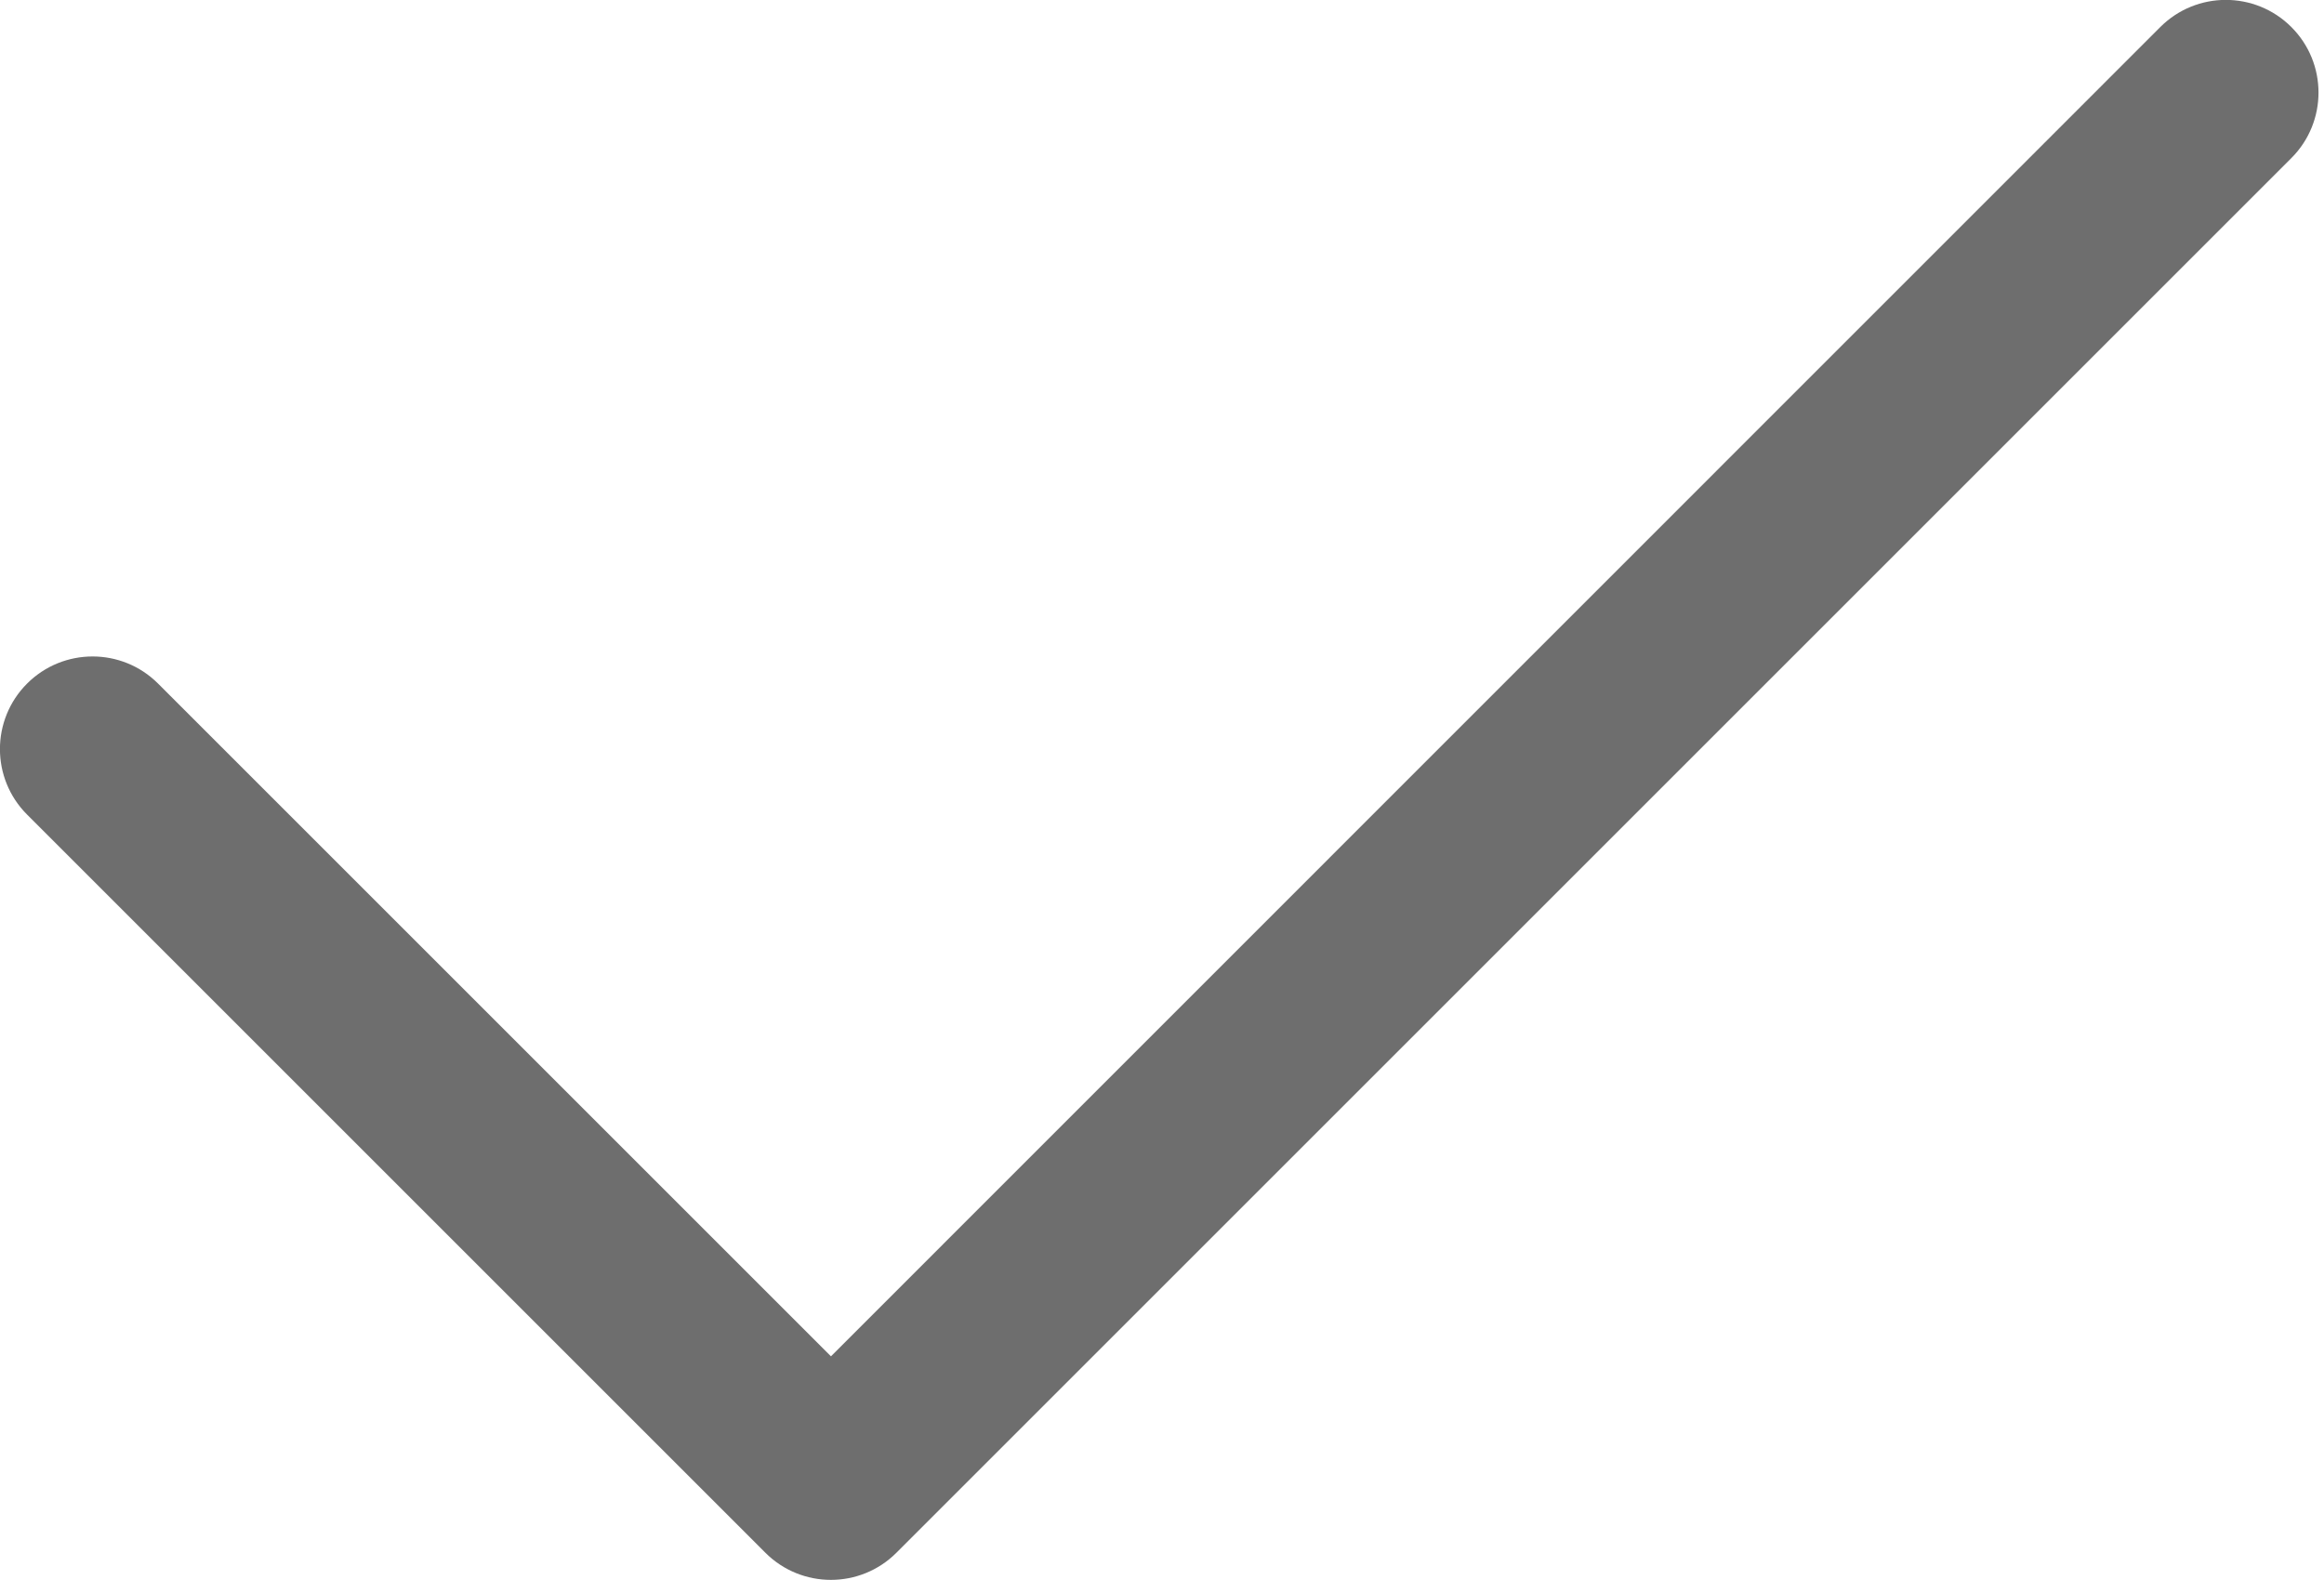
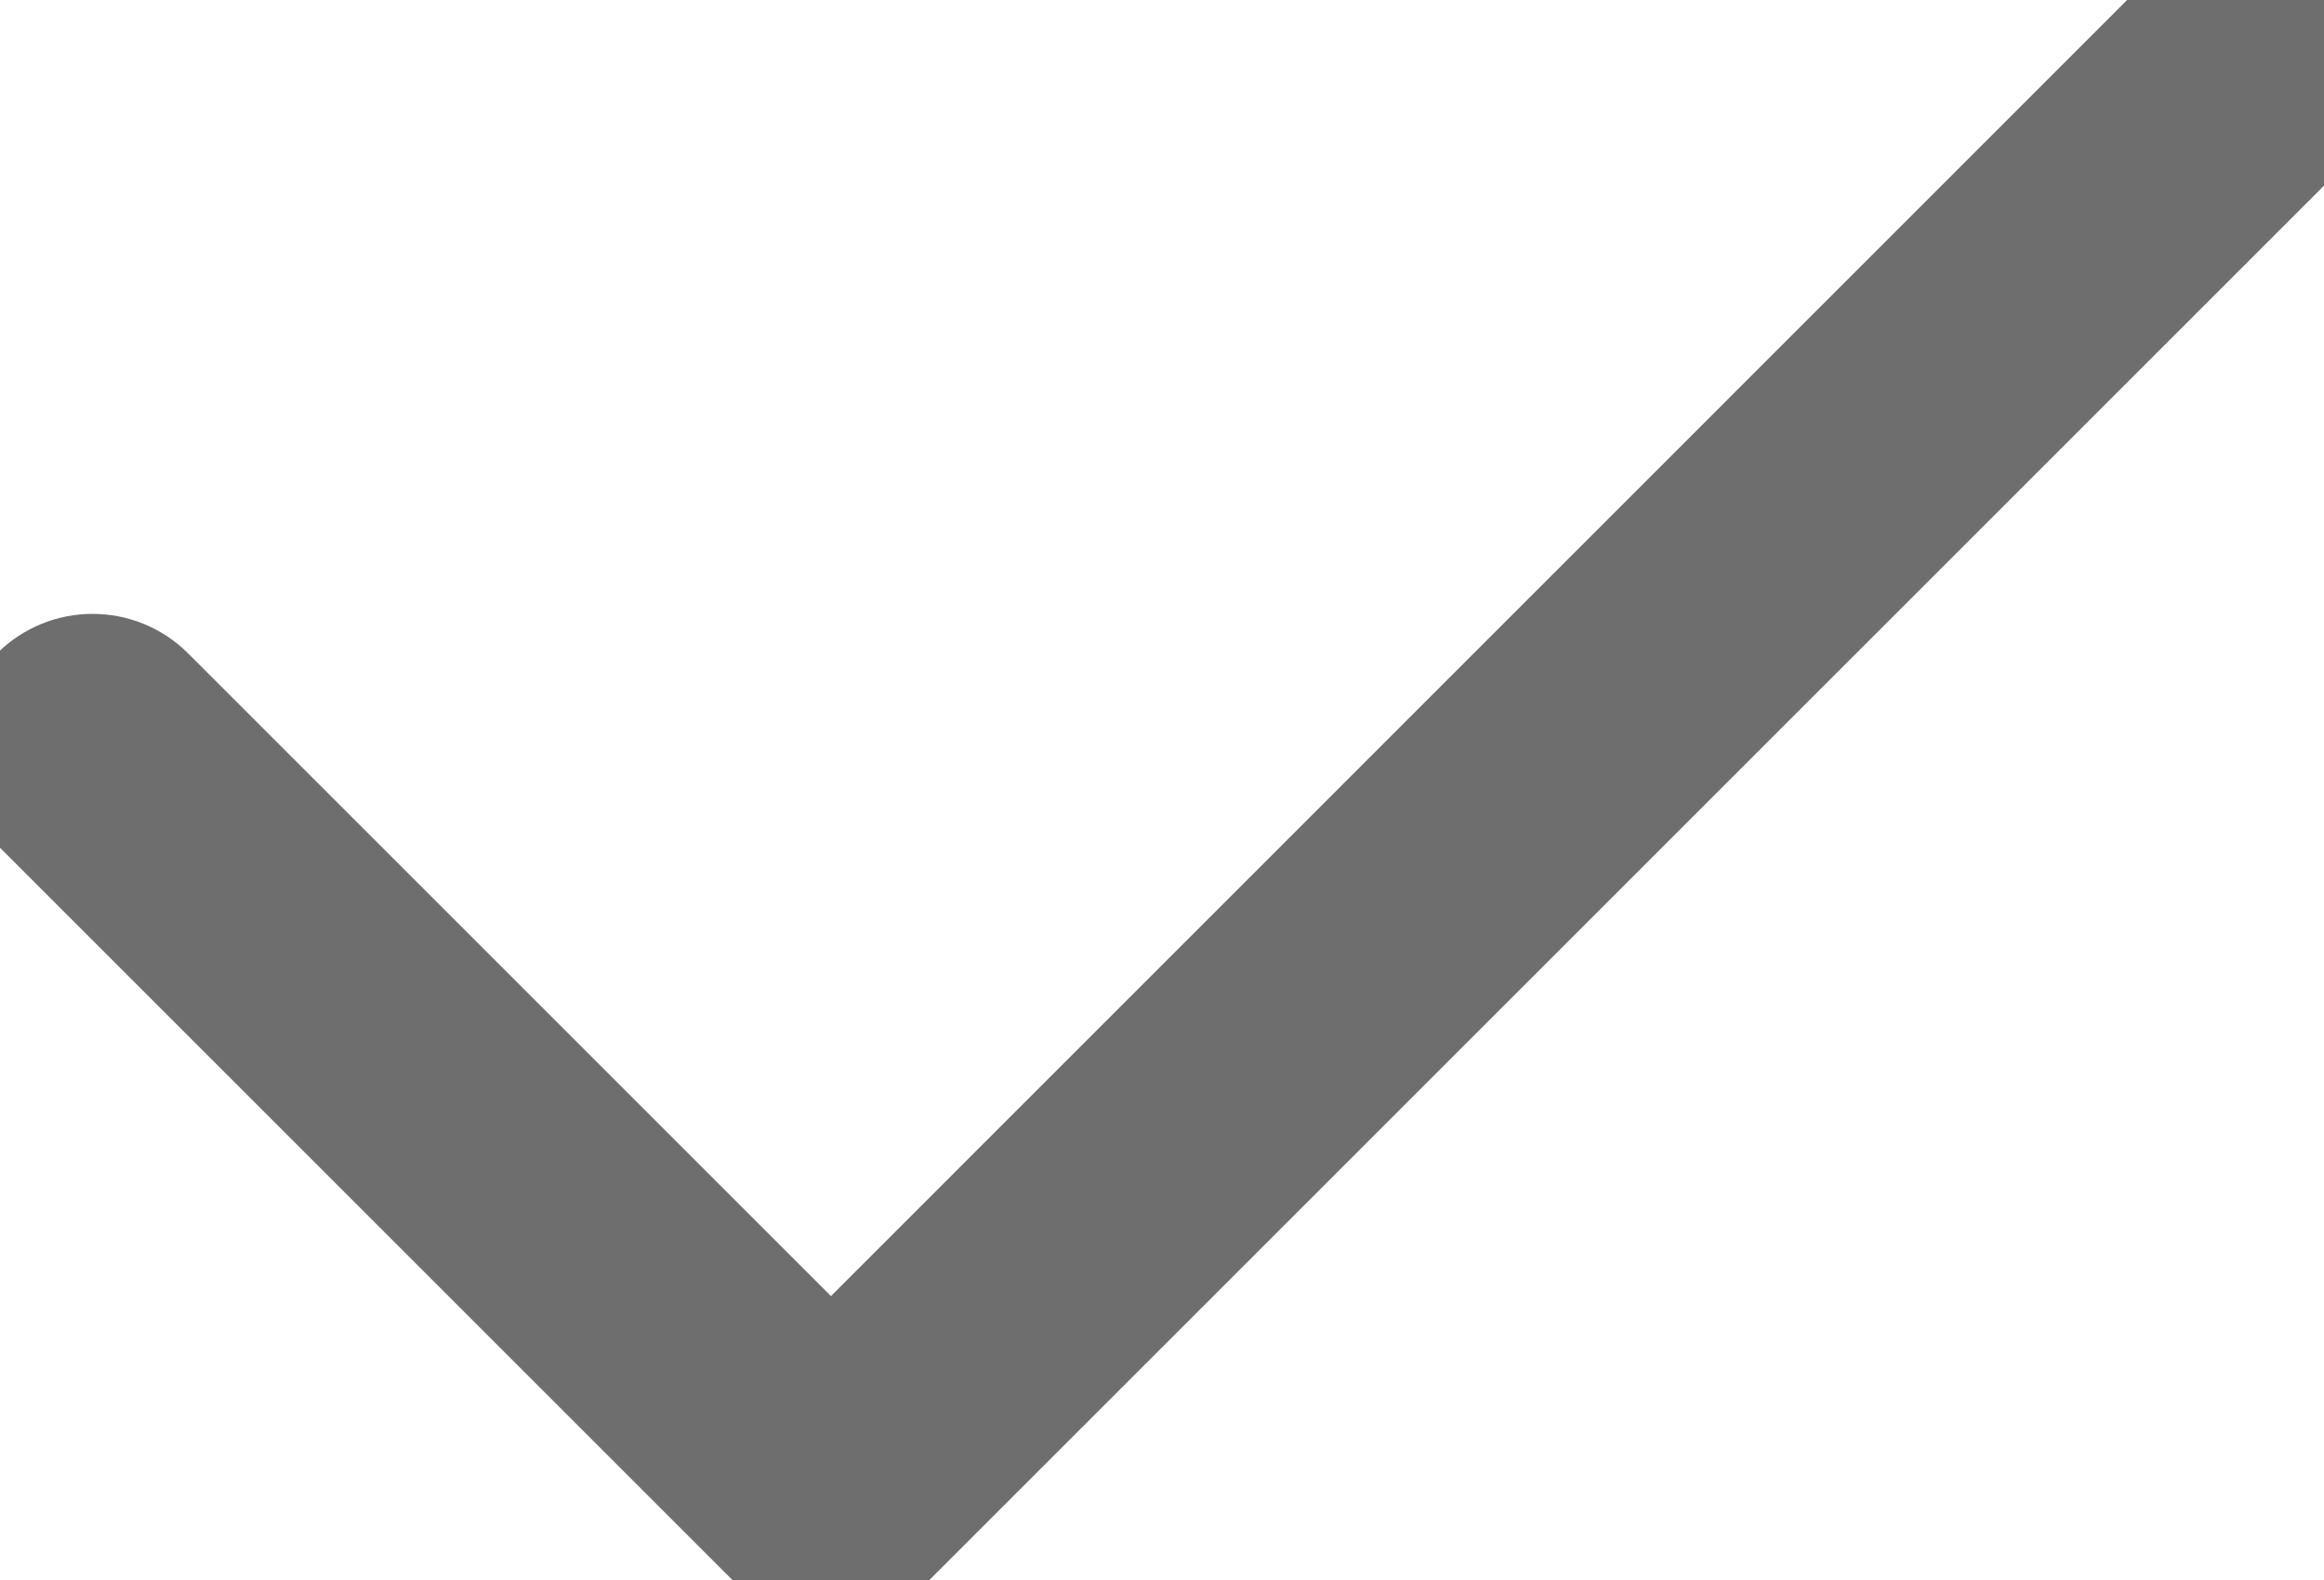
<svg xmlns="http://www.w3.org/2000/svg" width="21.826" height="14.839" viewBox="0 0 21.826 14.839">
-   <path id="icon-todolist" d="M53.348,97.316l-13.1,13.1a.77.77,0,0,1-1.089,0l-6.934-6.934a.77.77,0,0,1,1.089-1.089l6.39,6.39L52.259,96.226a.77.77,0,1,1,1.09,1.089Z" transform="translate(-31.9 -95.901)" stroke="#000" stroke-width="0.2" opacity="0.57" />
+   <path id="icon-todolist" d="M53.348,97.316l-13.1,13.1a.77.77,0,0,1-1.089,0l-6.934-6.934a.77.77,0,0,1,1.089-1.089l6.39,6.39L52.259,96.226a.77.77,0,1,1,1.09,1.089Z" transform="translate(-31.9 -95.901)" stroke="#000" strokeWidth="0.2" opacity="0.57" />
</svg>
